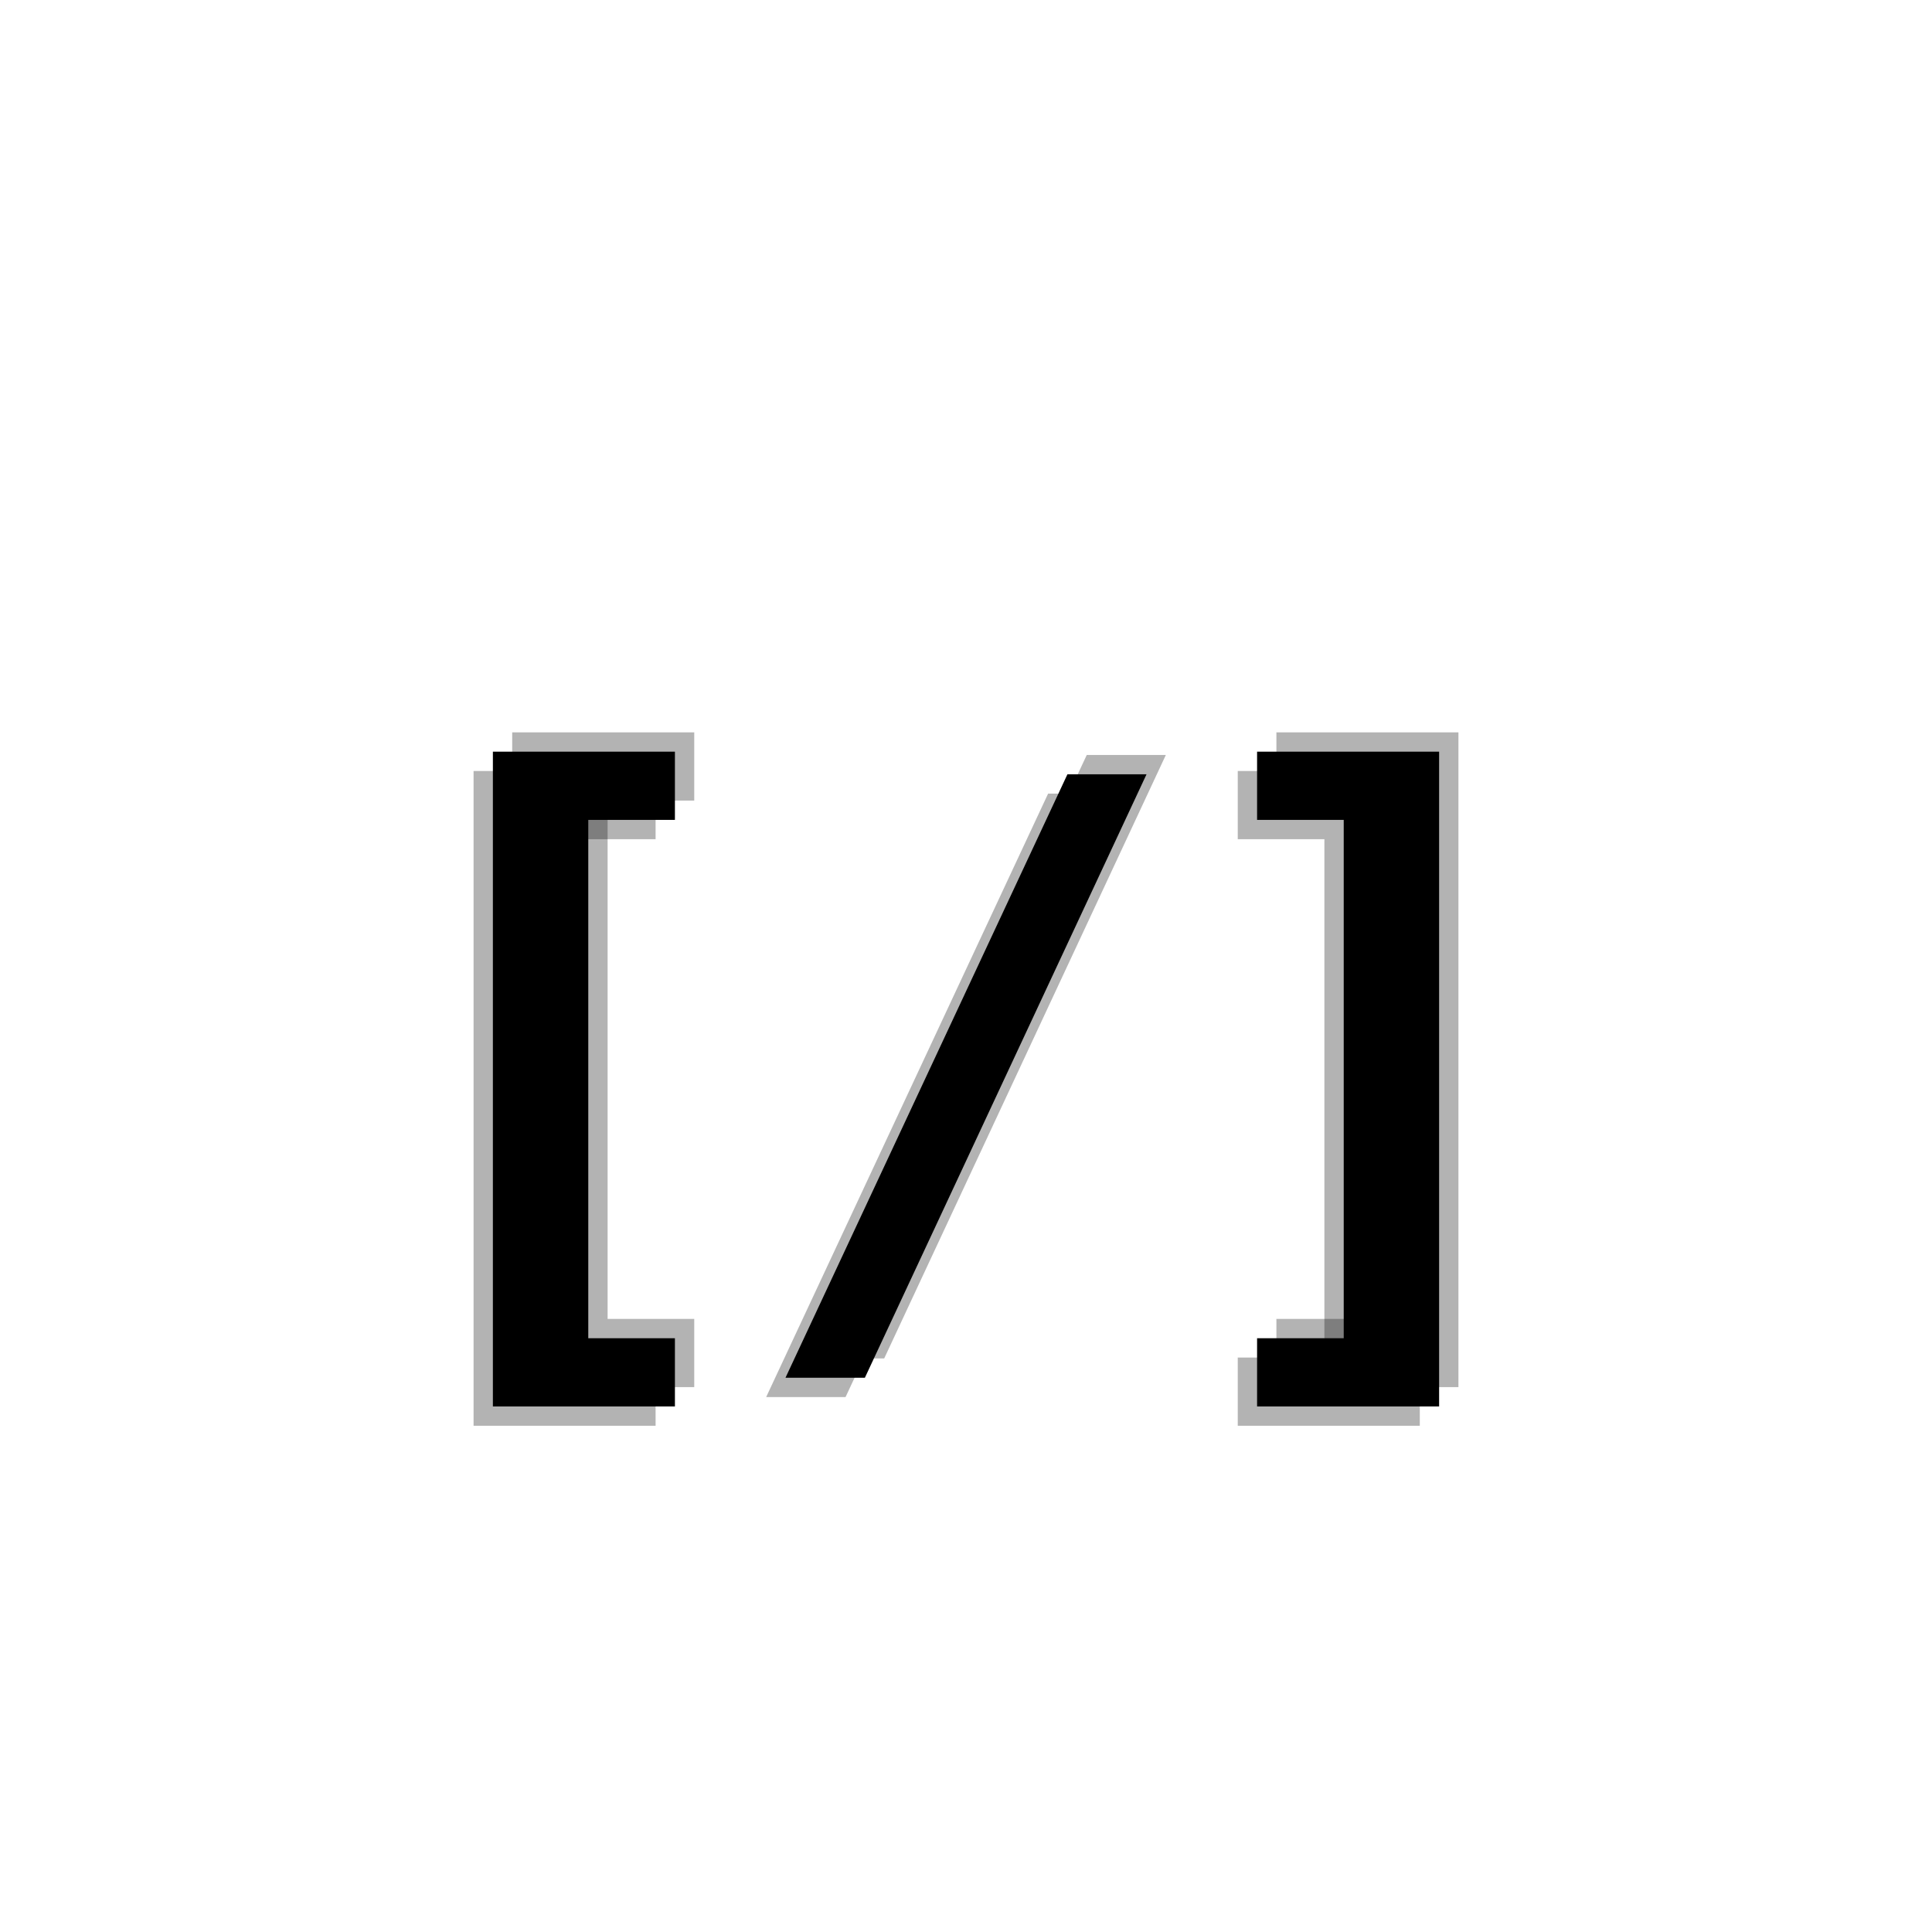
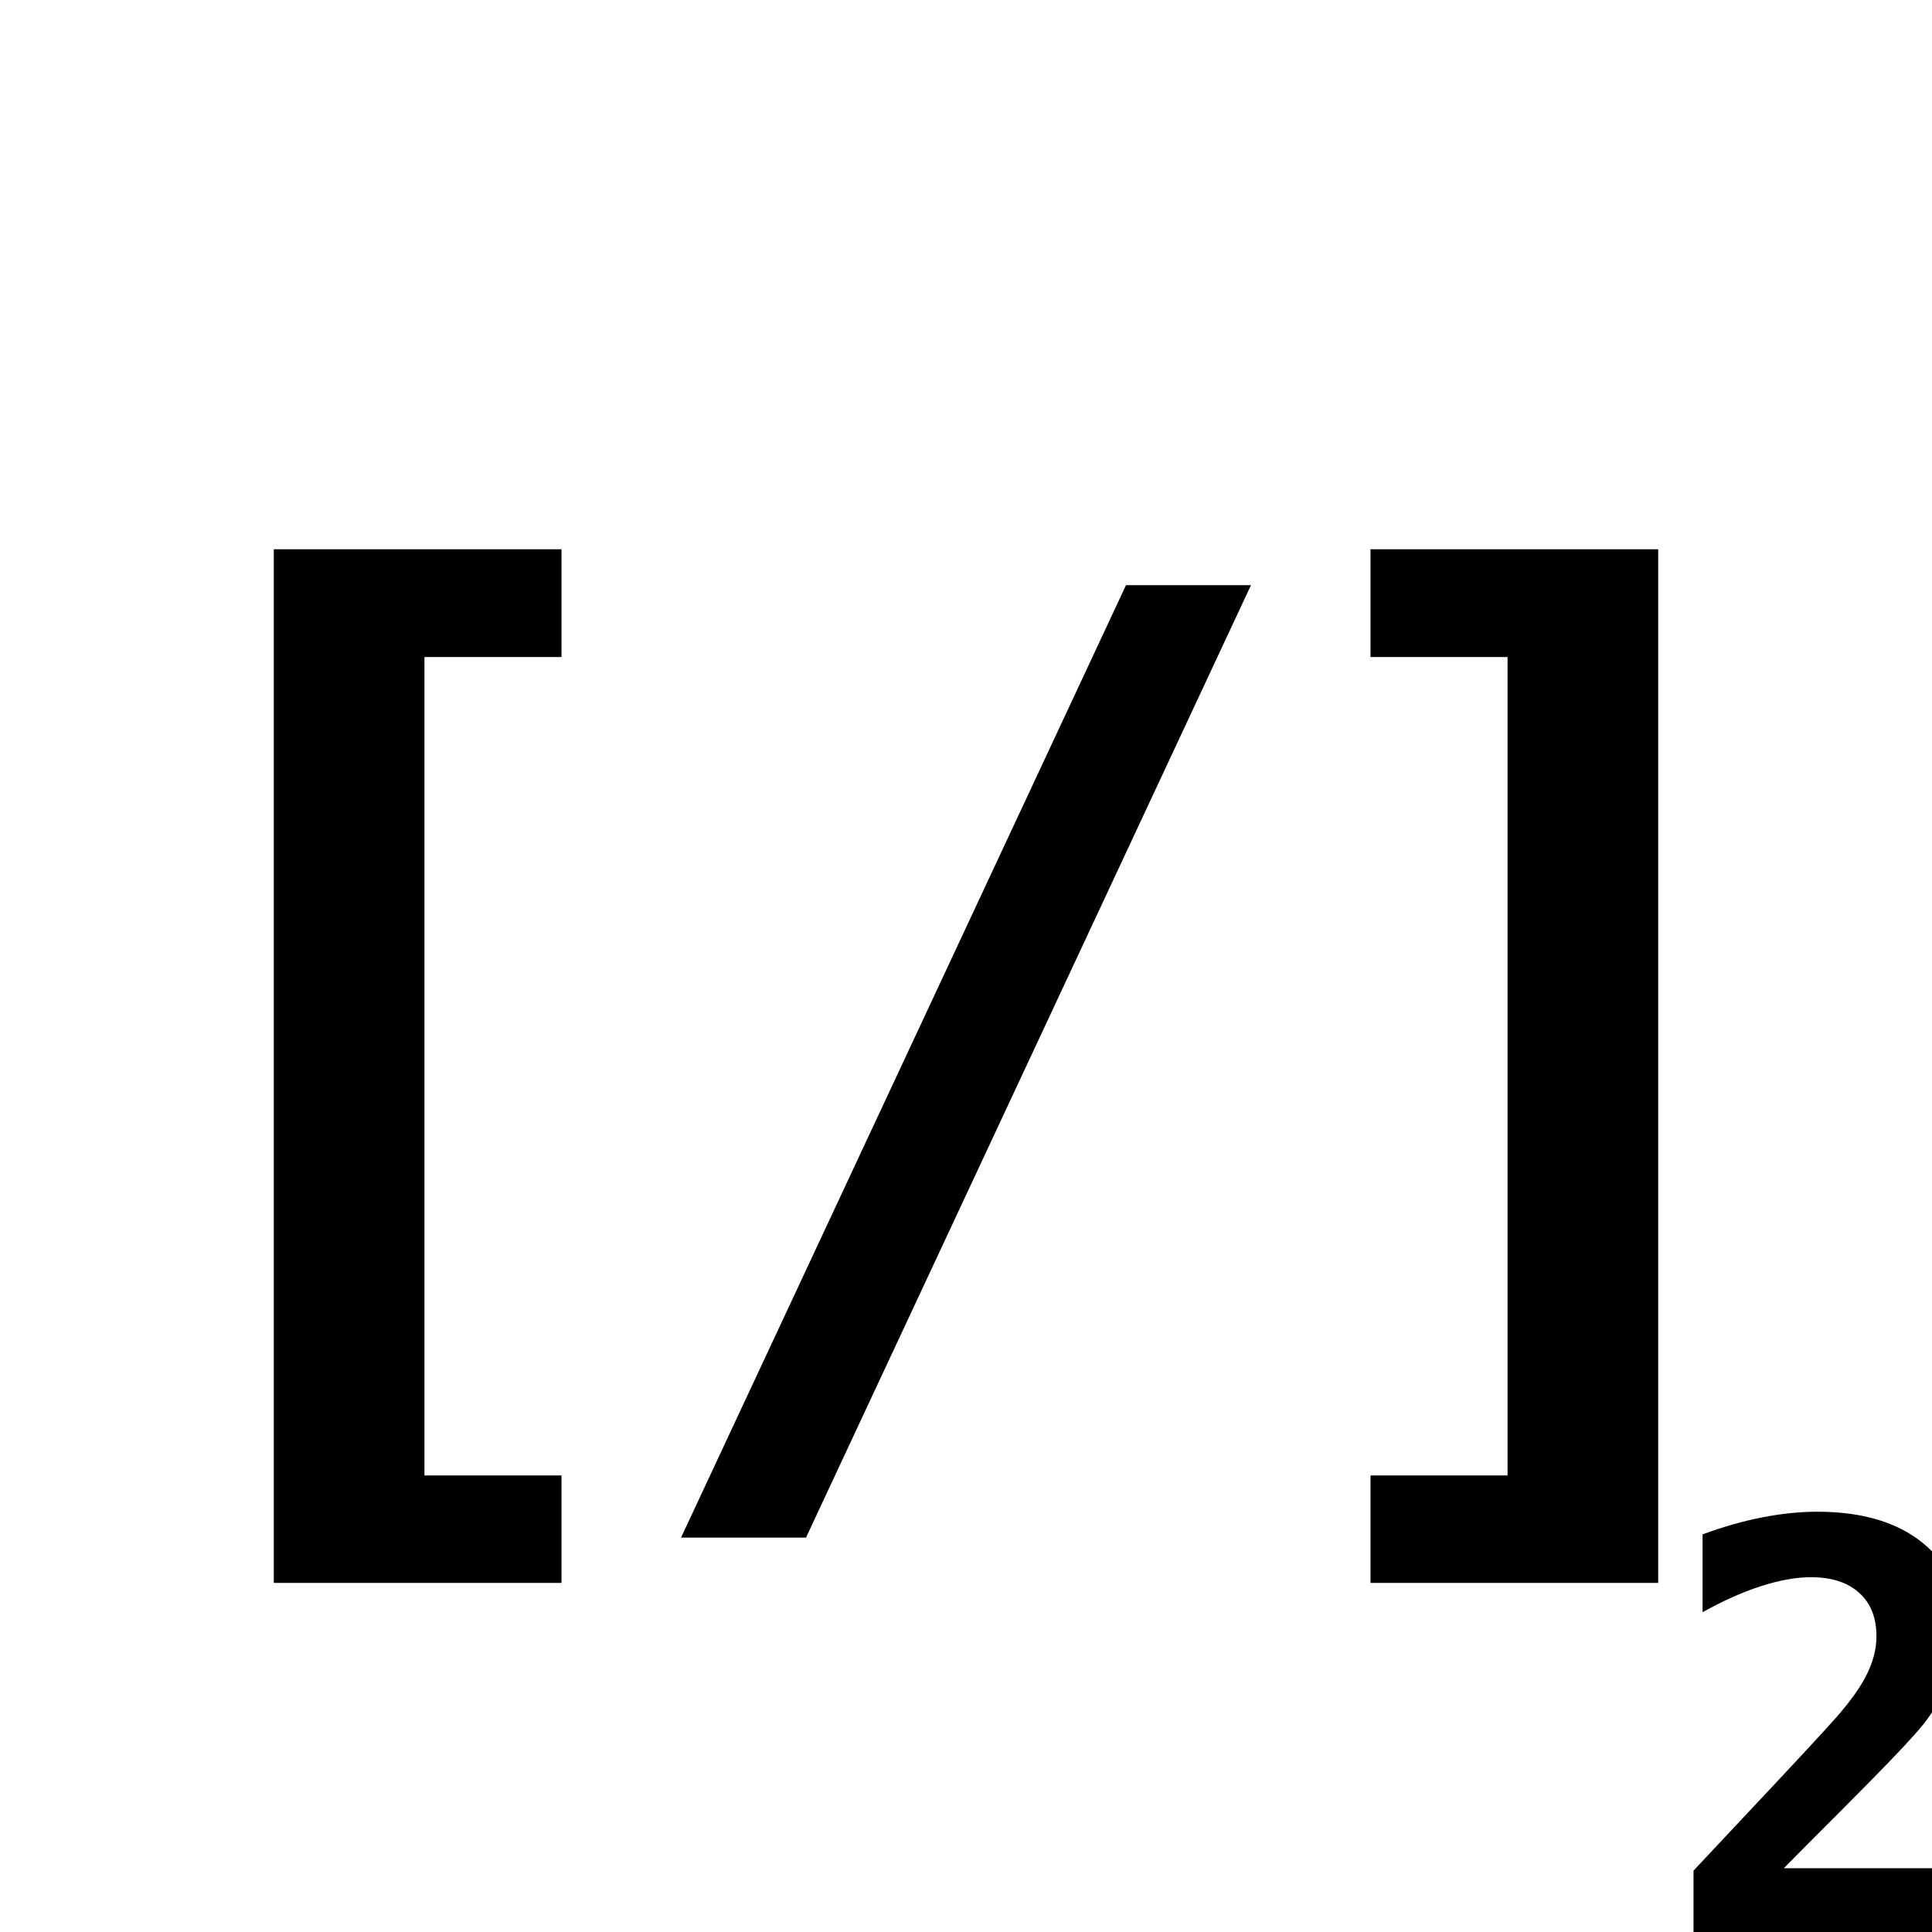
<svg xmlns="http://www.w3.org/2000/svg" width="16" height="16" viewBox="0 0 100 100">
  <g transform="translate(0, 2)">
-     <text x="51" y="54" font-family="ui-monospace, SFMono-Regular, Menlo, Monaco, Consolas, monospace" font-weight="900" font-size="38" fill="currentColor" fill-opacity="0.3" text-anchor="middle" dominant-baseline="middle" letter-spacing="-2">[/]</text>
-     <text x="49" y="56" font-family="ui-monospace, SFMono-Regular, Menlo, Monaco, Consolas, monospace" font-weight="900" font-size="38" fill="currentColor" fill-opacity="0.3" text-anchor="middle" dominant-baseline="middle" letter-spacing="-2">[/]</text>
-     <text x="50" y="55" font-family="ui-monospace, SFMono-Regular, Menlo, Monaco, Consolas, monospace" font-weight="900" font-size="38" fill="currentColor" text-anchor="middle" dominant-baseline="middle" letter-spacing="-2">[/]</text>
+     <text x="50" y="55" font-family="ui-monospace, SFMono-Regular, Menlo, Monaco, Consolas, monospace" font-weight="900" font-size="60" fill="currentColor" text-anchor="middle" dominant-baseline="middle" letter-spacing="-6">[/]</text>
+     <text x="95" y="90" font-family="ui-monospace, SFMono-Regular, Menlo, Monaco, Consolas, monospace" font-weight="900" font-size="30" fill="currentColor" text-anchor="middle" dominant-baseline="middle">2</text>
  </g>
</svg>
